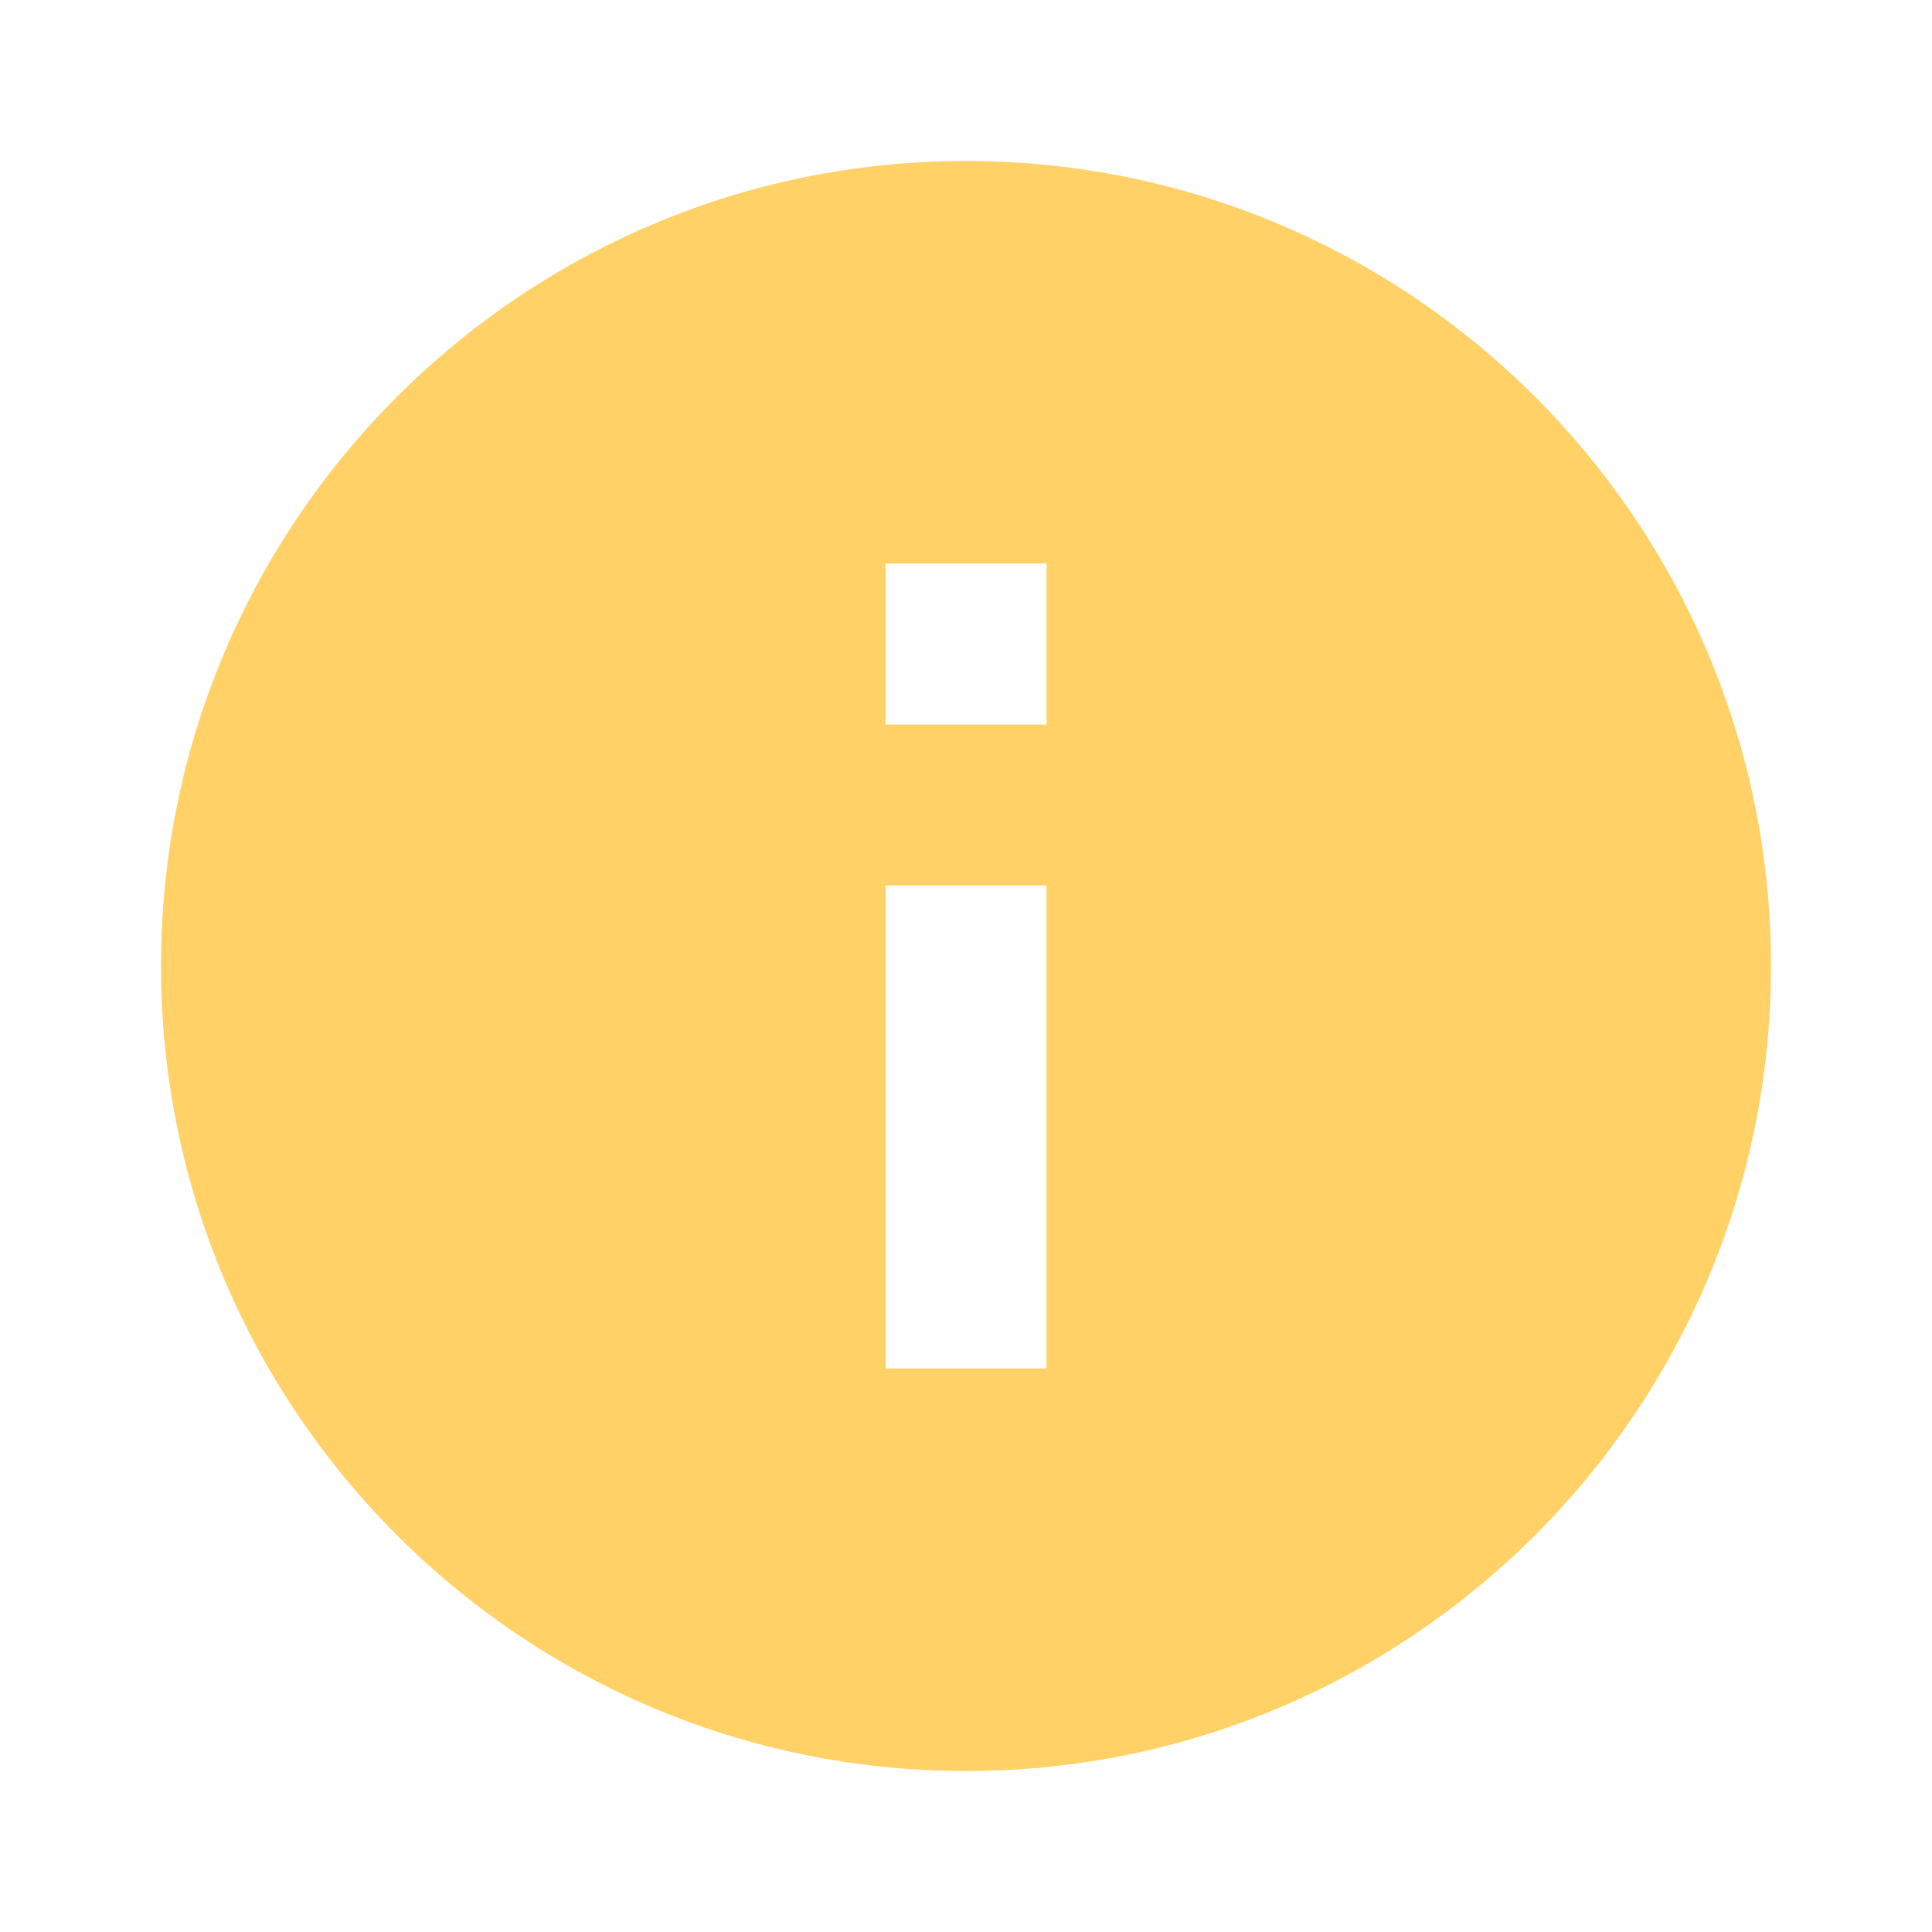
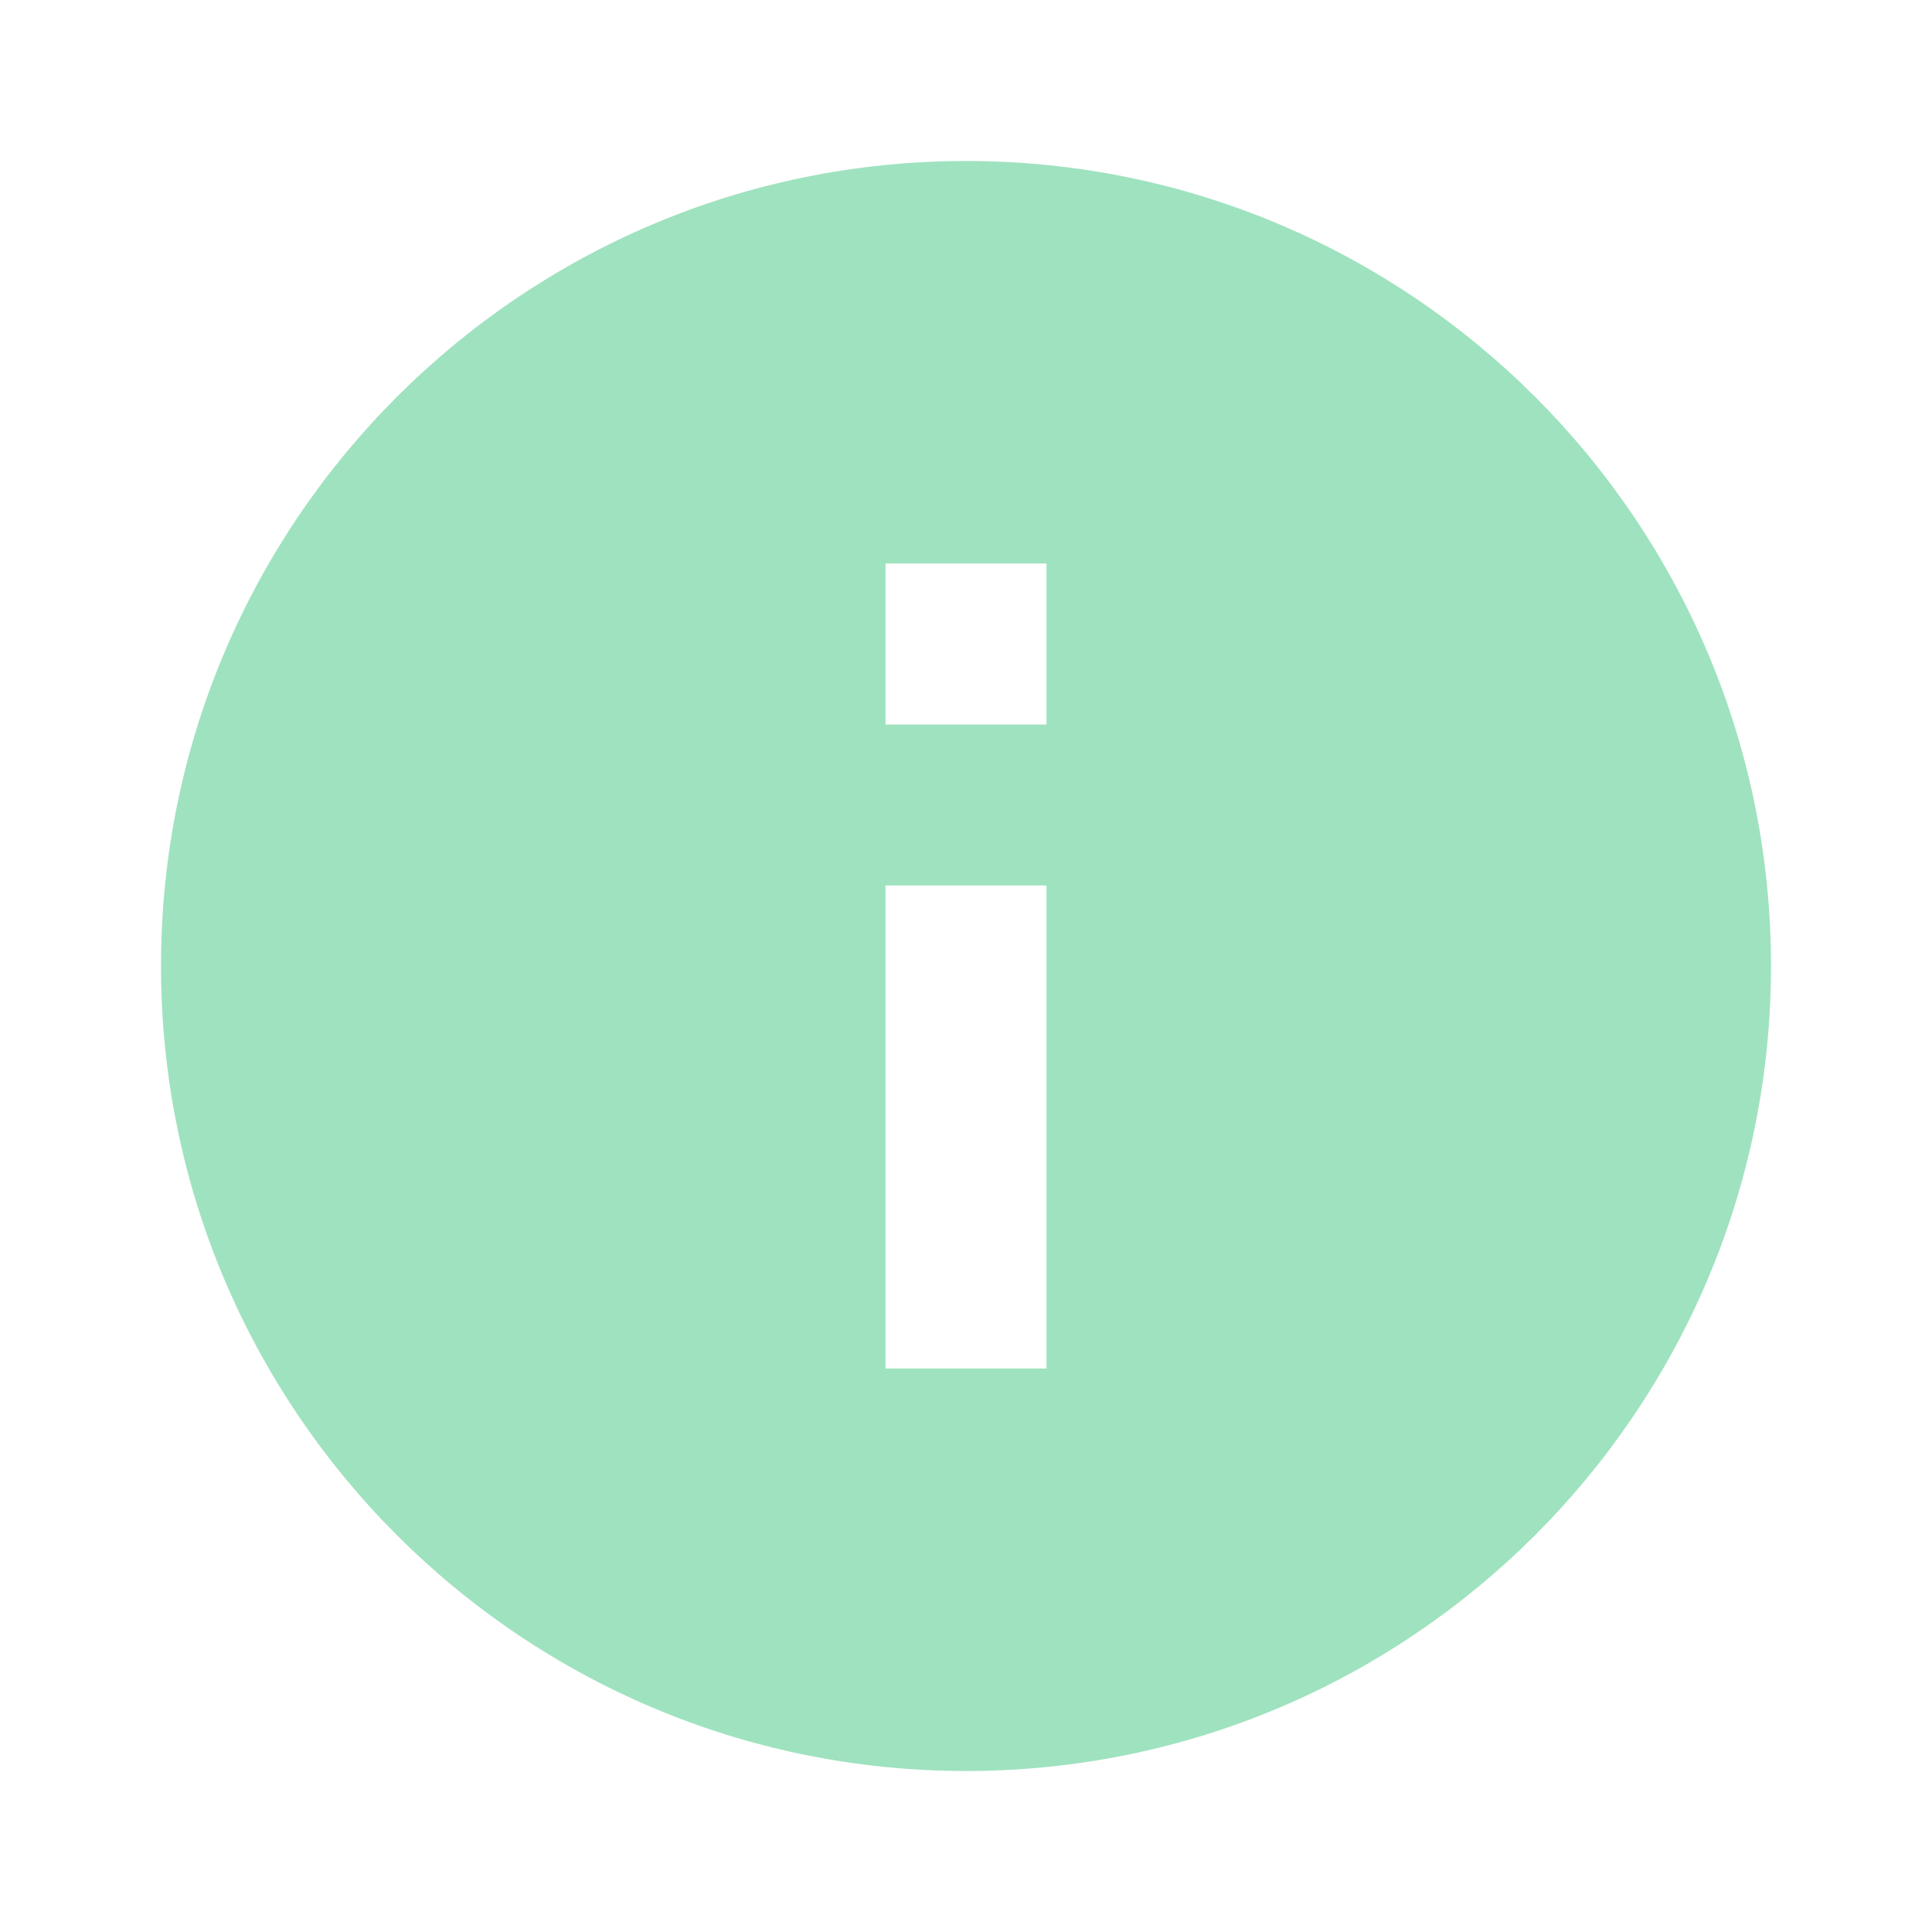
- <svg xmlns="http://www.w3.org/2000/svg" width="24" height="24" fill="#ffd166" viewBox="0 0 24 24">
+ <svg xmlns="http://www.w3.org/2000/svg" width="24" height="24" fill="#9fe2bf" viewBox="0 0 24 24">
  <path fill="none" d="M0 0h24v24H0z" />
  <path d="M12 2C6.48 2 2 6.48 2 12s4.48 10 10 10 10-4.48 10-10S17.52 2 12 2zm1 15h-2v-6h2v6zm0-8h-2V7h2v2z" />
</svg>
